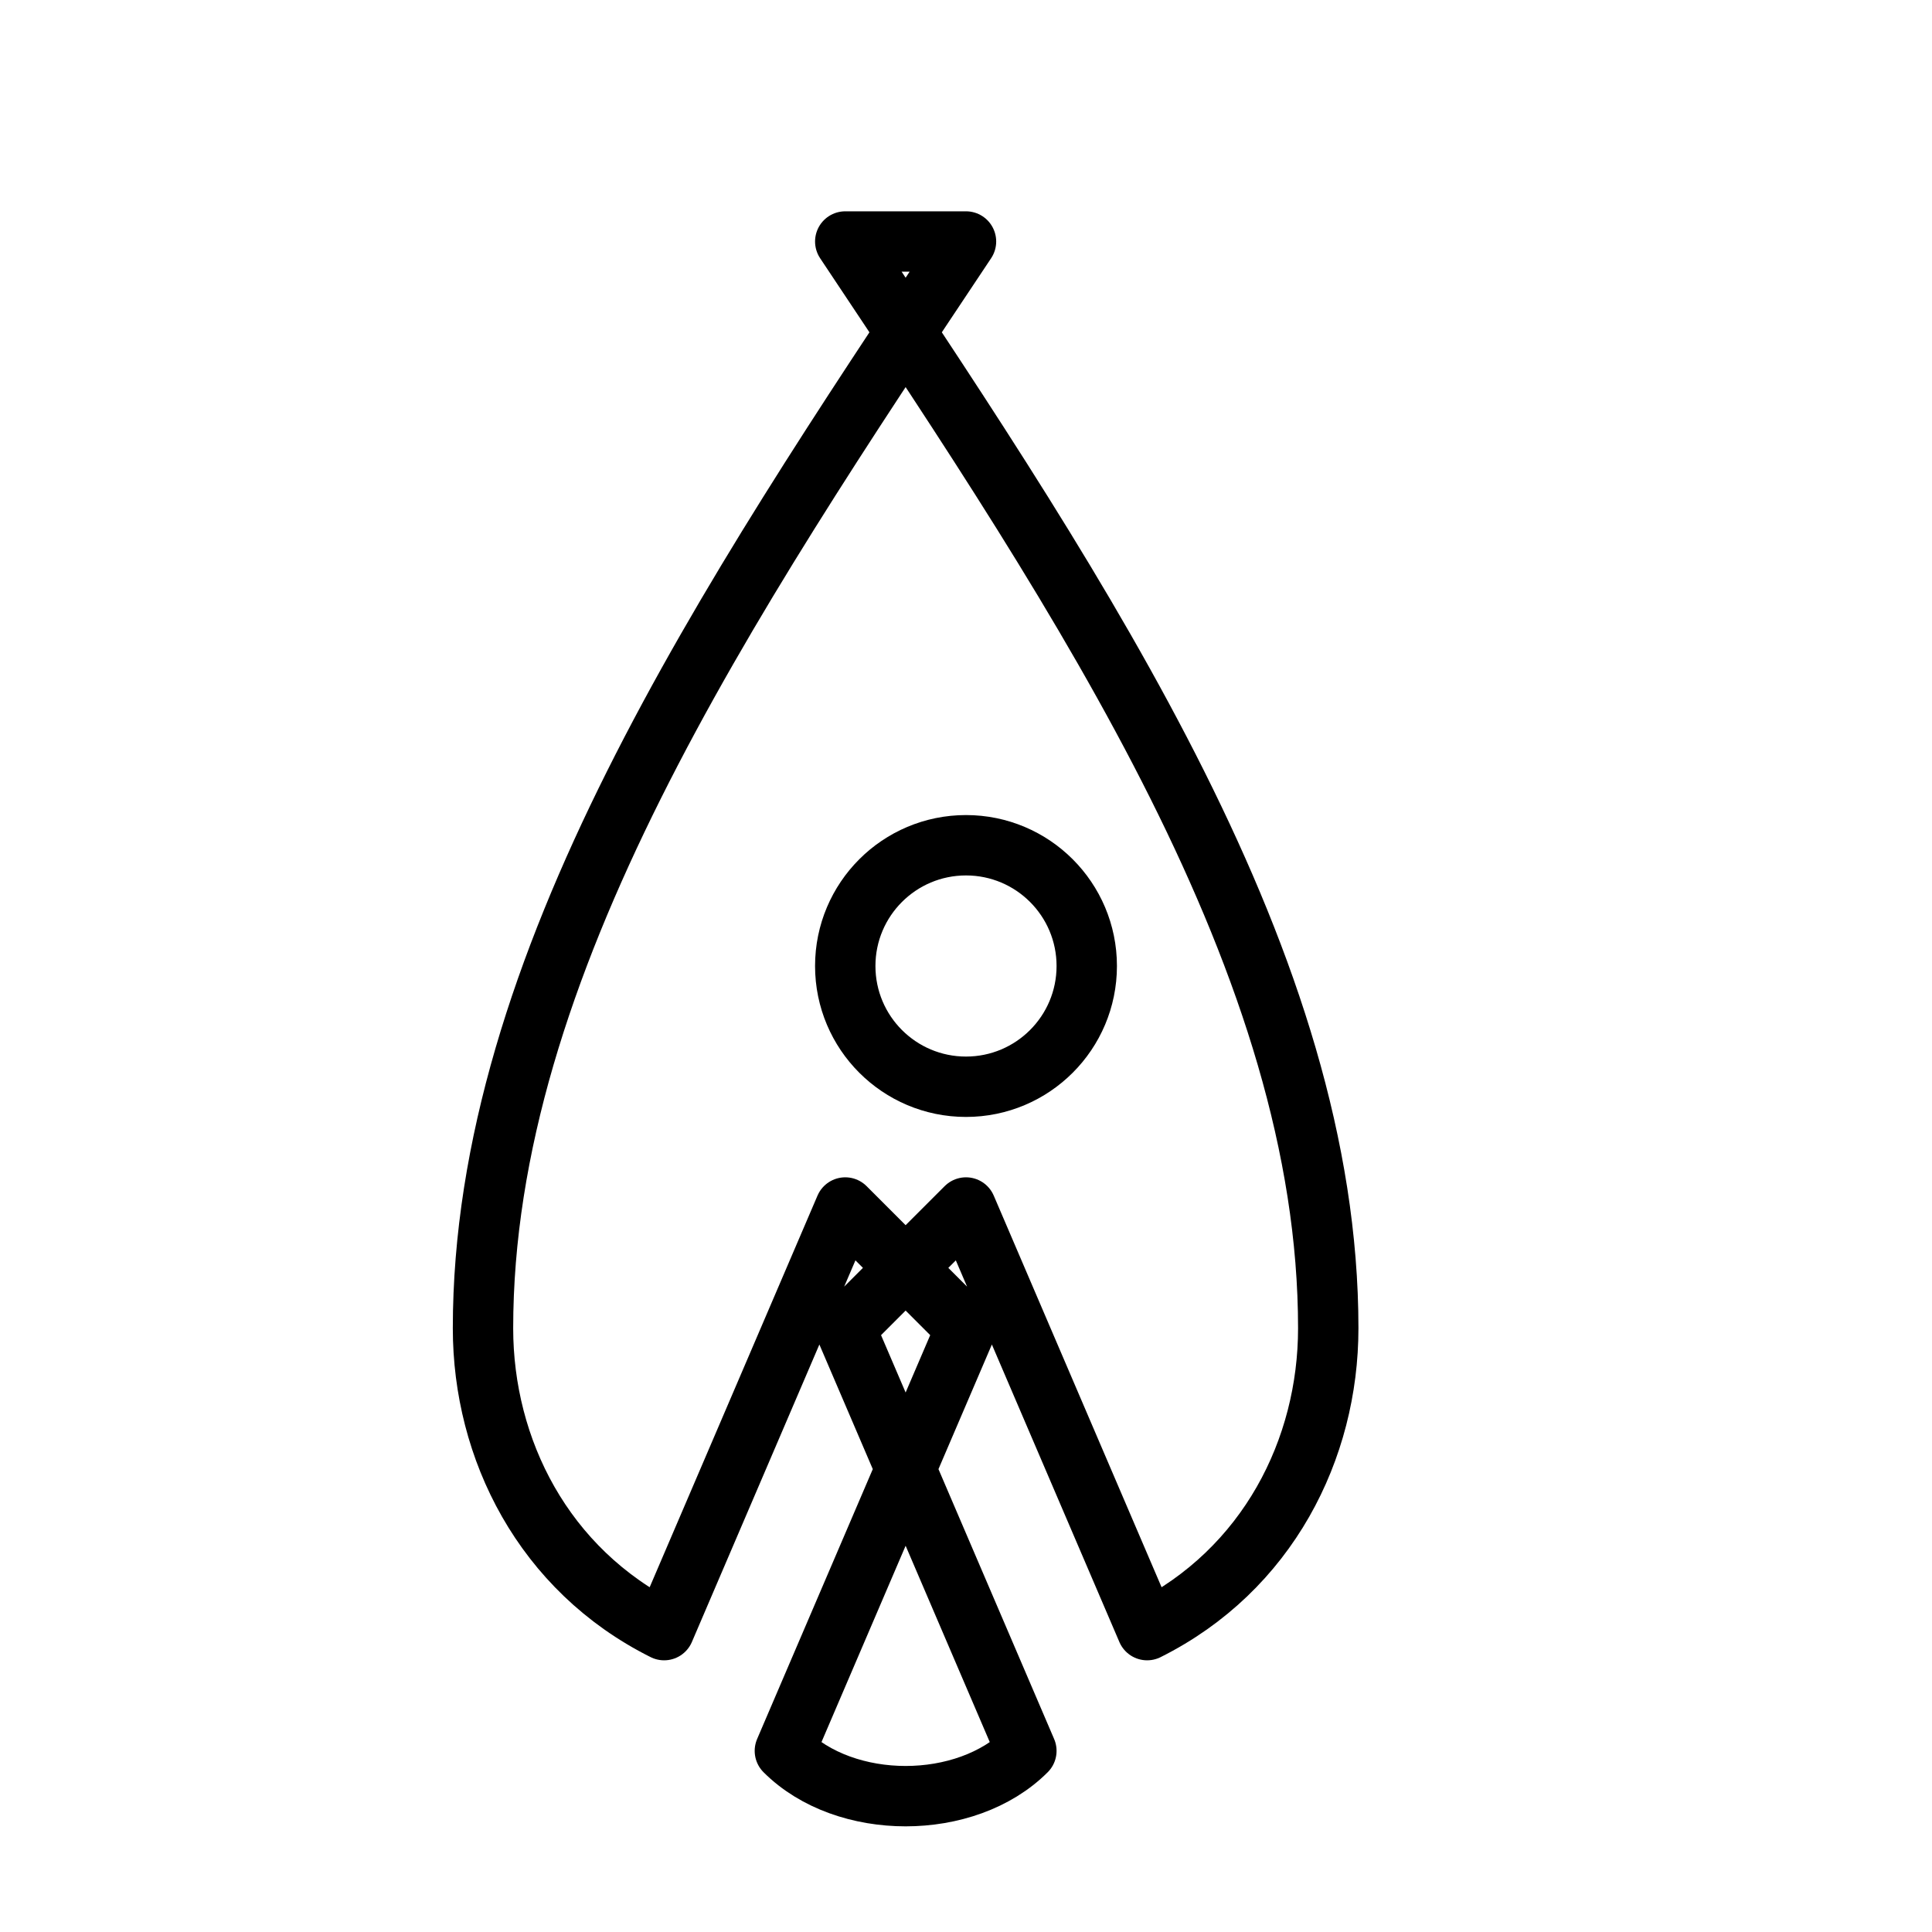
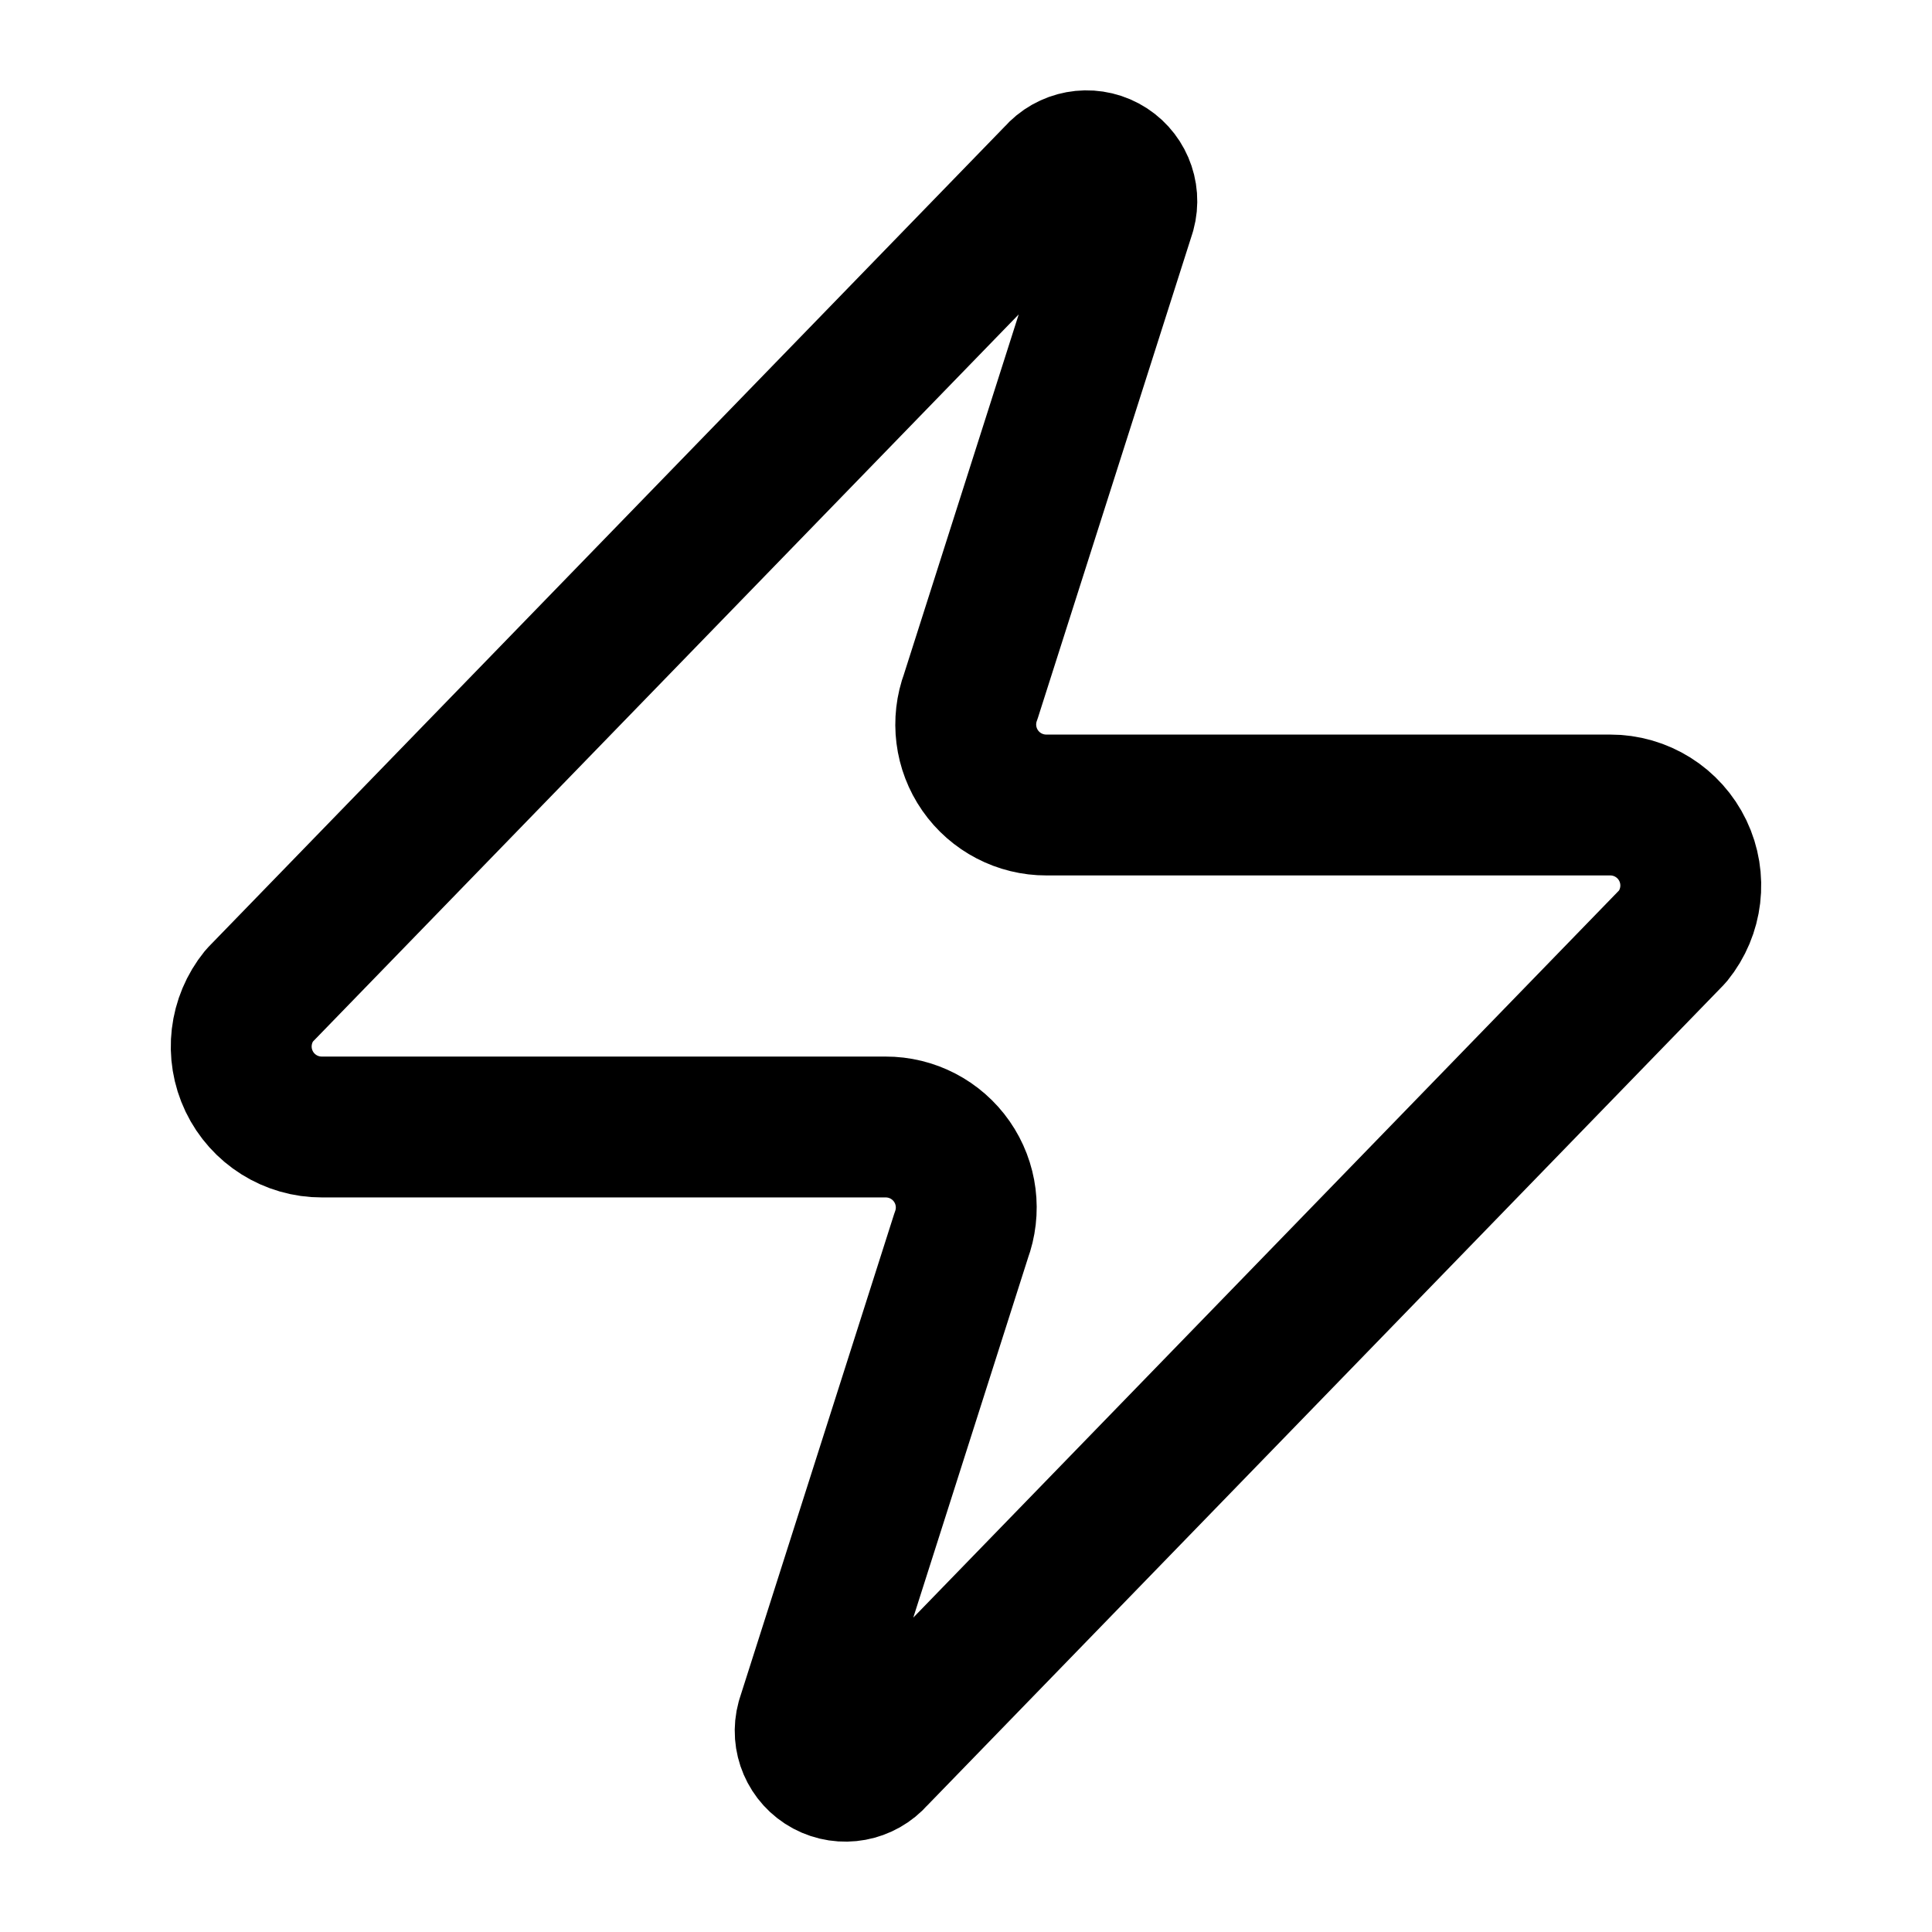
- <svg xmlns="http://www.w3.org/2000/svg" width="64" height="64" viewBox="0 0 64 64" fill="none">
-   <path d="M32 8c-8 12-16 24-16 36 0 4 2 8 6 10l6-14 4 4-6 14c2 2 6 2 8 0l-6-14 4-4 6 14c4-2 6-6 6-10 0-12-8-24-16-36z" stroke="currentColor" stroke-width="2" stroke-linecap="round" stroke-linejoin="round" />
-   <path d="M32 28a4 4 0 100 8 4 4 0 000-8z" stroke="currentColor" stroke-width="2" />
+ <svg xmlns="http://www.w3.org/2000/svg" width="24" height="24" viewBox="0 0 24 24" fill="none" stroke="currentColor" stroke-width="1.75" stroke-linecap="round" stroke-linejoin="round" class="lucide lucide-zap WhyPartnerSection-module-scss-module__cTRnIq__iconLg" aria-hidden="true">
+   <path d="M4 14a1 1 0 0 1-.78-1.63l9.9-10.2a.5.5 0 0 1 .86.46l-1.92 6.02A1 1 0 0 0 13 10h7a1 1 0 0 1 .78 1.63l-9.9 10.2a.5.5 0 0 1-.86-.46l1.92-6.02A1 1 0 0 0 11 14z" />
</svg>
